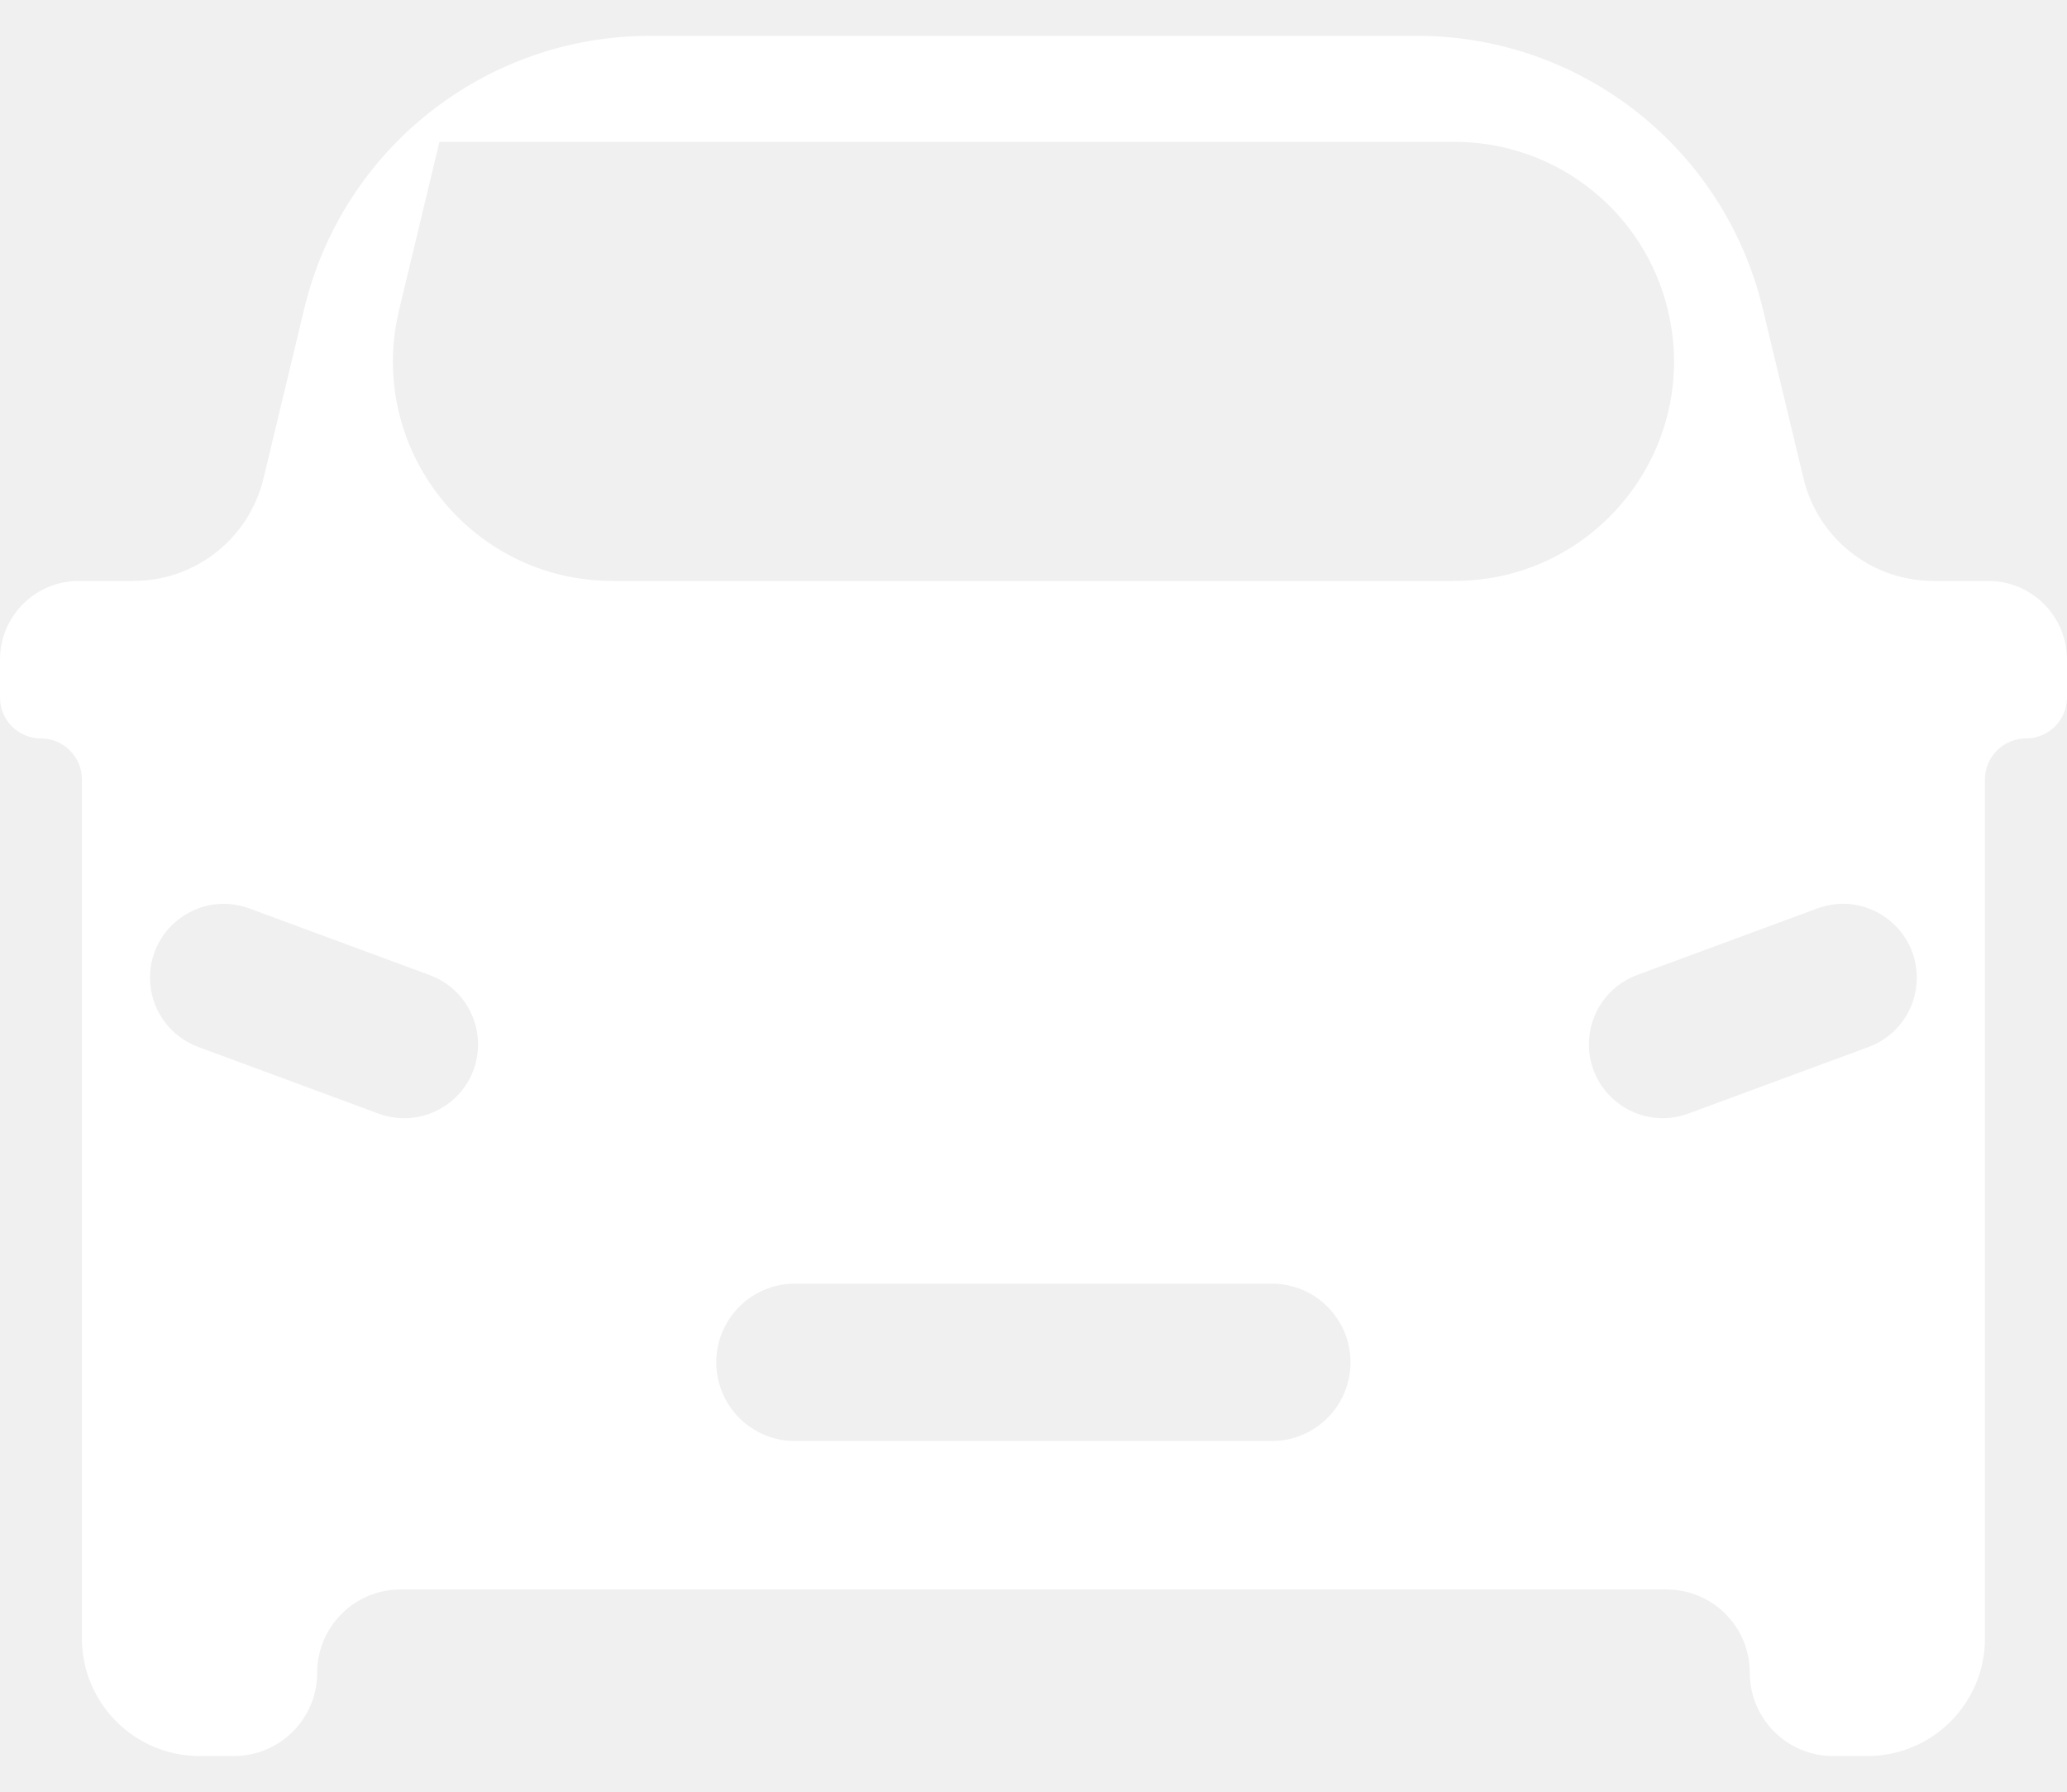
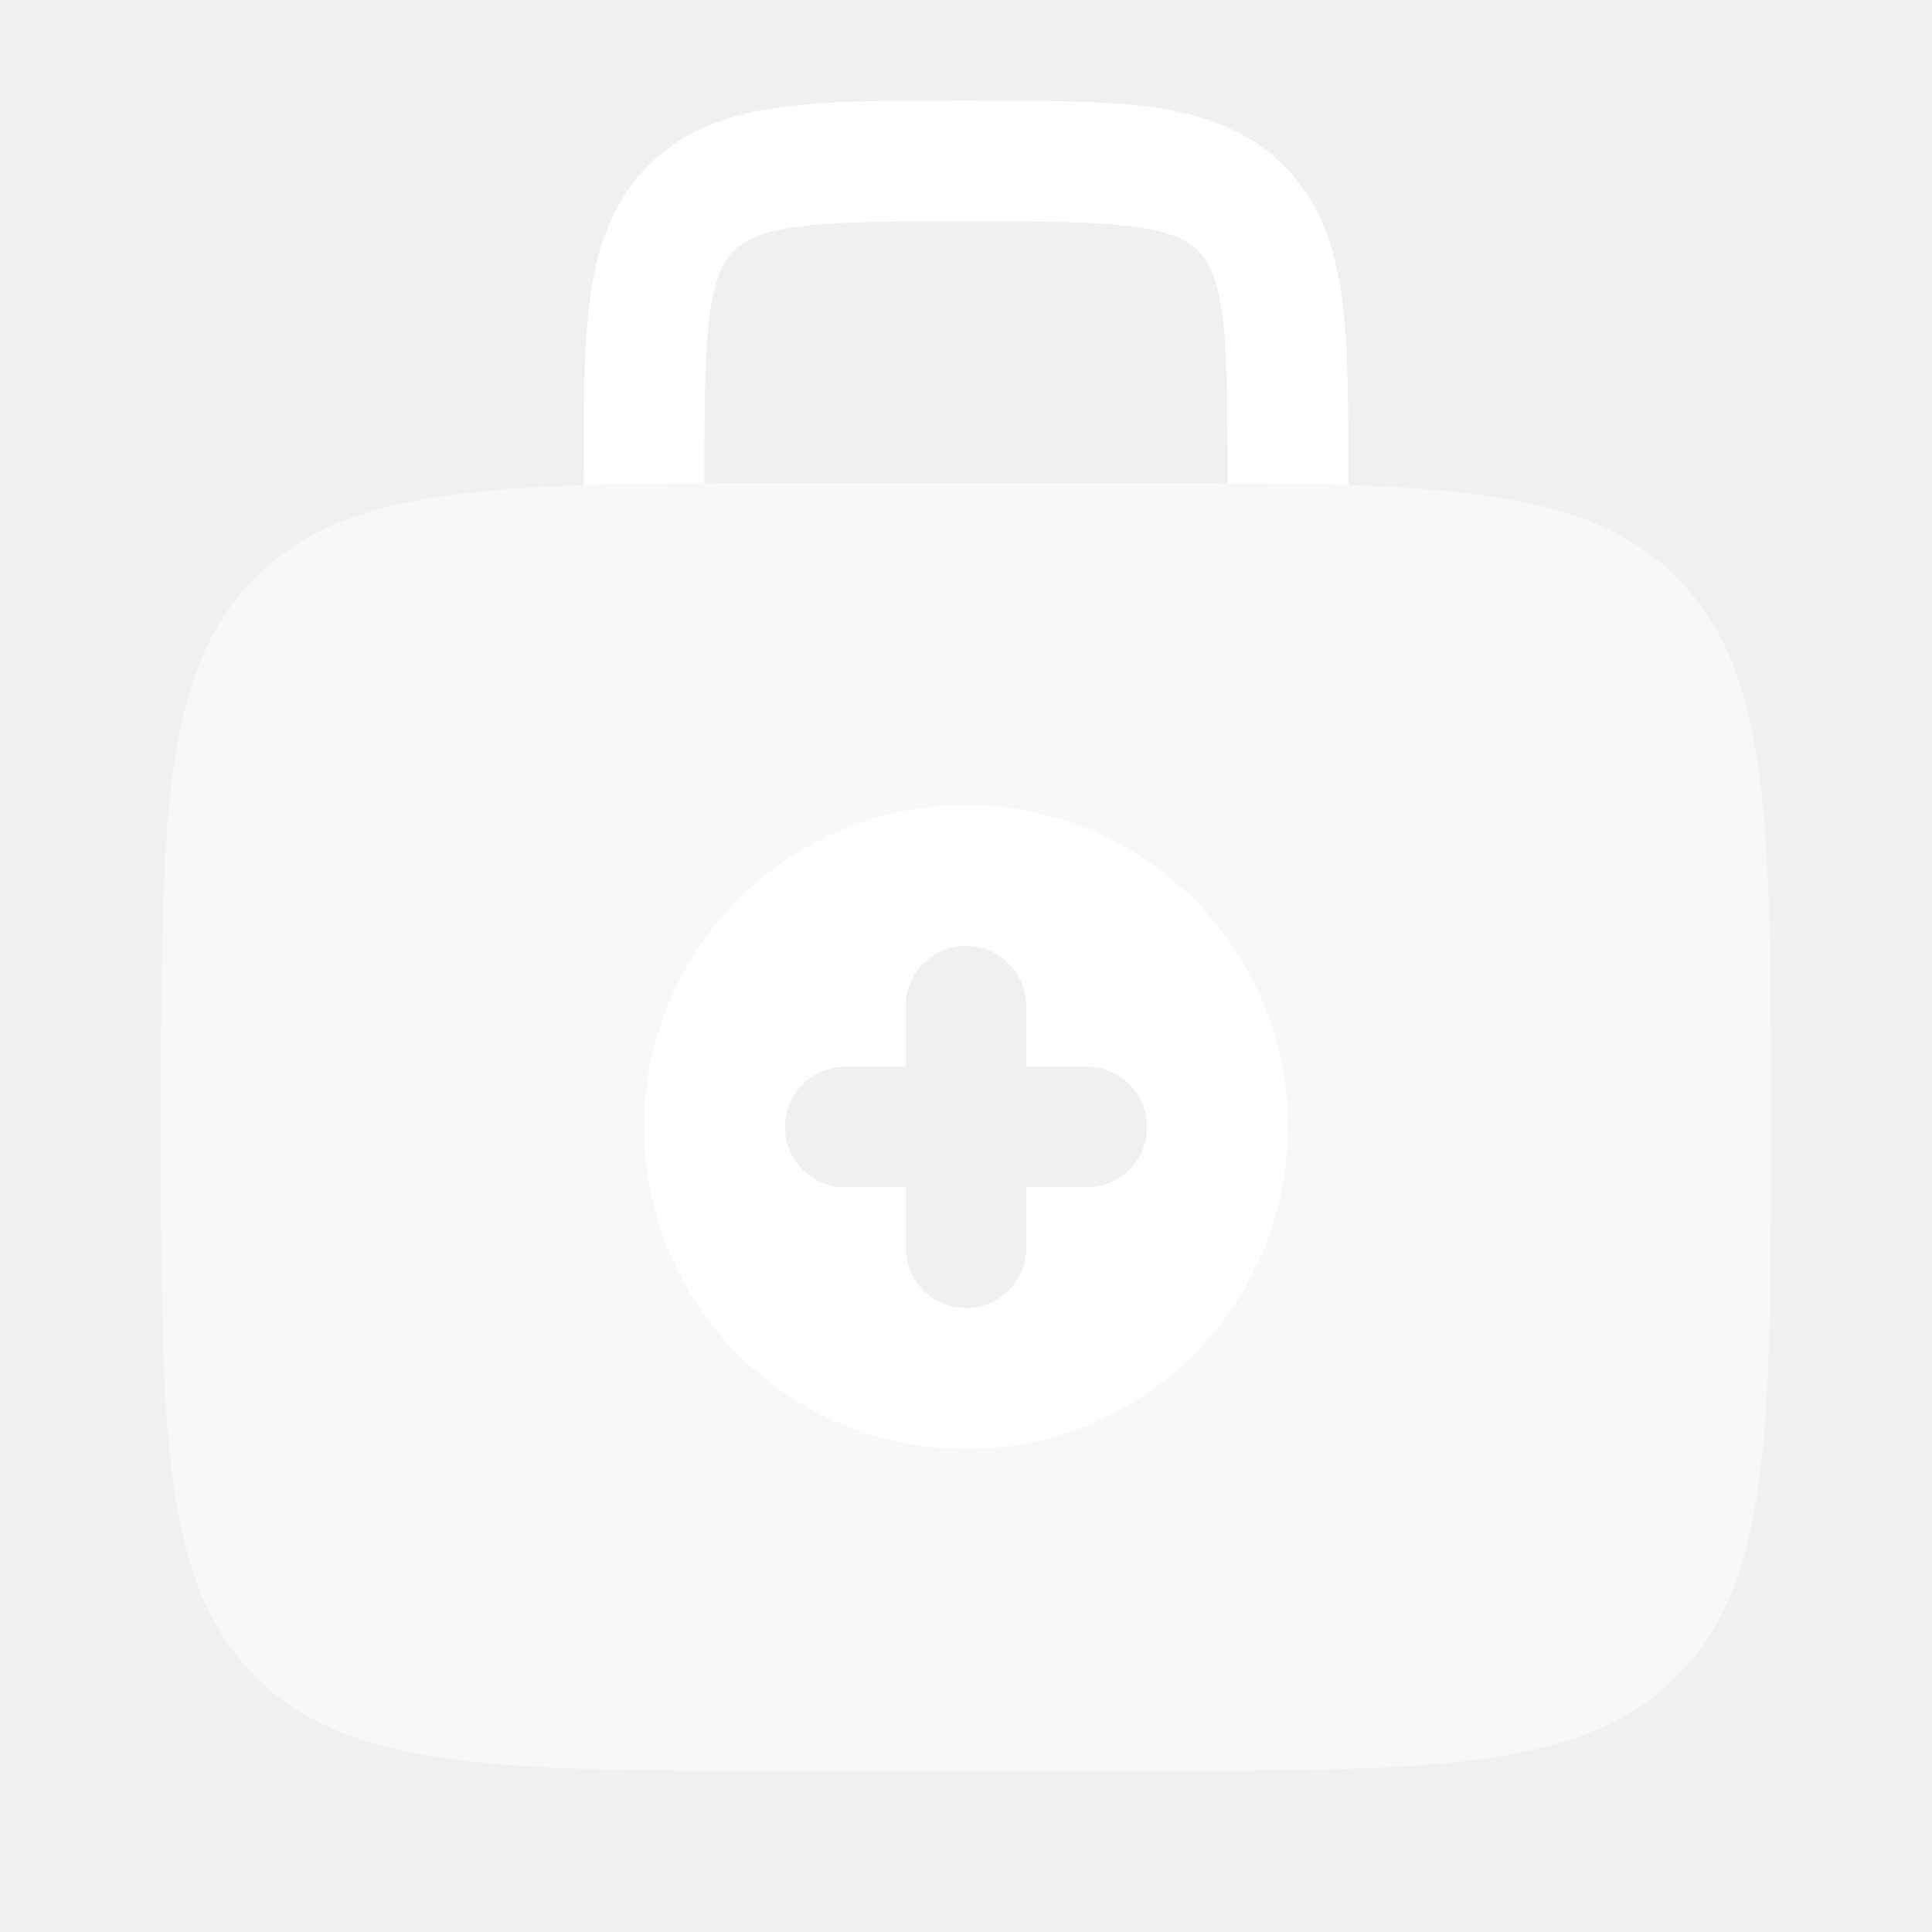
- <svg xmlns="http://www.w3.org/2000/svg" width="30" height="26" viewBox="0 0 30 26" fill="none">
-   <path d="M9.434 0.52C7.048 0.52 4.974 2.155 4.417 4.475L3.824 6.943C3.615 7.815 2.835 8.43 1.939 8.43H1.143C0.512 8.43 0 8.941 0 9.573V10.121C0 10.45 0.266 10.716 0.595 10.716C0.923 10.716 1.189 10.982 1.189 11.311V23.775C1.189 24.718 1.954 25.482 2.896 25.482H3.395C4.062 25.482 4.604 24.941 4.604 24.273C4.604 23.606 5.145 23.065 5.812 23.065H24.188C24.855 23.065 25.396 23.606 25.396 24.273C25.396 24.941 25.938 25.482 26.605 25.482H27.103C28.045 25.482 28.809 24.718 28.809 23.776V11.312C28.809 10.983 29.076 10.716 29.404 10.716C29.733 10.716 30 10.449 30 10.12V9.573C30 8.941 29.488 8.43 28.857 8.43H28.061C27.165 8.43 26.385 7.815 26.176 6.943L25.583 4.475C25.026 2.155 22.952 0.52 20.566 0.52H9.434ZM6.378 2.058H21.11C22.583 2.058 23.864 3.067 24.207 4.5C24.689 6.503 23.17 8.43 21.11 8.43H8.89C6.829 8.43 5.311 6.503 5.792 4.5L6.378 2.058C6.378 2.058 6.378 2.058 6.378 2.058ZM2.177 14.188C2.177 13.442 2.92 12.924 3.62 13.183L6.238 14.15C6.659 14.305 6.938 14.706 6.938 15.155C6.938 15.901 6.195 16.418 5.495 16.16L2.878 15.193C2.457 15.038 2.177 14.637 2.177 14.188ZM26.378 13.182C27.077 12.924 27.82 13.442 27.82 14.188C27.82 14.637 27.541 15.038 27.12 15.193L24.505 16.159C23.805 16.418 23.061 15.9 23.061 15.154C23.061 14.705 23.341 14.303 23.762 14.148L26.378 13.182ZM10.396 19.769C10.396 19.138 10.907 18.627 11.538 18.627H18.458C19.089 18.627 19.601 19.138 19.601 19.769C19.601 20.4 19.089 20.911 18.458 20.911H11.538C10.907 20.911 10.396 20.4 10.396 19.769Z" fill="url(#paint0_linear_1478_17766)" />
-   <defs>
-     <linearGradient id="paint0_linear_1478_17766" x1="10.611" y1="3.857" x2="14.272" y2="25.605" gradientUnits="userSpaceOnUse">
-       <stop offset="0" stop-color="#fff" />
-       <stop offset="1" stop-color="#fff" />
-     </linearGradient>
-   </defs>
+ <svg xmlns="http://www.w3.org/2000/svg" width="800px" height="800px" viewBox="0 0 24 24" fill="none">
+   <g id="SVGRepo_bgCarrier" stroke-width="0" />
+   <g id="SVGRepo_tracerCarrier" stroke-linecap="round" stroke-linejoin="round" />
+   <g id="SVGRepo_iconCarrier">
+     <path d="M12.052 1.25H11.948C11.05 1.25 10.3 1.25 9.706 1.33C9.078 1.414 8.511 1.6 8.055 2.055C7.6 2.511 7.414 3.078 7.33 3.706C7.25 4.3 7.25 5.05 7.25 5.948L7.25 6.026C7.707 6.011 8.205 6.005 8.75 6.002V6C8.75 5.036 8.752 4.388 8.817 3.905C8.879 3.444 8.986 3.246 9.116 3.116C9.246 2.986 9.444 2.879 9.905 2.817C10.388 2.752 11.036 2.75 12 2.75C12.964 2.75 13.612 2.752 14.095 2.817C14.556 2.879 14.754 2.986 14.884 3.116C15.014 3.246 15.121 3.444 15.184 3.905C15.248 4.388 15.25 5.036 15.25 6V6.002C15.795 6.005 16.293 6.011 16.75 6.026V5.948C16.75 5.05 16.75 4.3 16.67 3.706C16.586 3.078 16.4 2.511 15.944 2.055C15.489 1.6 14.922 1.414 14.294 1.33C13.7 1.25 12.95 1.25 12.052 1.25Z" fill="#ffffff" />
+     <path opacity="0.5" fill-rule="evenodd" clip-rule="evenodd" d="M2 14C2 10.229 2 8.343 3.172 7.172C4.343 6 6.229 6 10 6H14C17.771 6 19.657 6 20.828 7.172C22 8.343 22 10.229 22 14C22 17.771 22 19.657 20.828 20.828C19.657 22 17.771 22 14 22H10C6.229 22 4.343 22 3.172 20.828C2 19.657 2 17.771 2 14ZM12.75 12.5C12.75 12.086 12.414 11.75 12 11.75C11.586 11.75 11.25 12.086 11.25 12.5V13.25H10.5C10.086 13.25 9.75 13.586 9.75 14C9.75 14.414 10.086 14.75 10.5 14.75H11.25V15.5C11.25 15.914 11.586 16.25 12 16.25C12.414 16.25 12.75 15.914 12.75 15.5V14.75H13.5C13.914 14.75 14.25 14.414 14.25 14C14.25 13.586 13.914 13.25 13.5 13.25H12.75V12.5Z" fill="#ffffff" />
+     <path fill-rule="evenodd" clip-rule="evenodd" d="M12 18C14.209 18 16 16.209 16 14C16 11.791 14.209 10 12 10C9.791 10 8 11.791 8 14C8 16.209 9.791 18 12 18ZM12.75 12.5C12.75 12.086 12.414 11.75 12 11.75C11.586 11.75 11.25 12.086 11.25 12.5V13.25H10.5C10.086 13.25 9.75 13.586 9.75 14C9.75 14.414 10.086 14.75 10.5 14.75H11.25V15.5C11.25 15.914 11.586 16.25 12 16.25C12.414 16.25 12.75 15.914 12.75 15.5V14.75H13.5C13.914 14.75 14.25 14.414 14.25 14C14.25 13.586 13.914 13.25 13.5 13.25H12.75V12.5Z" fill="#ffffff" />
+   </g>
</svg>
